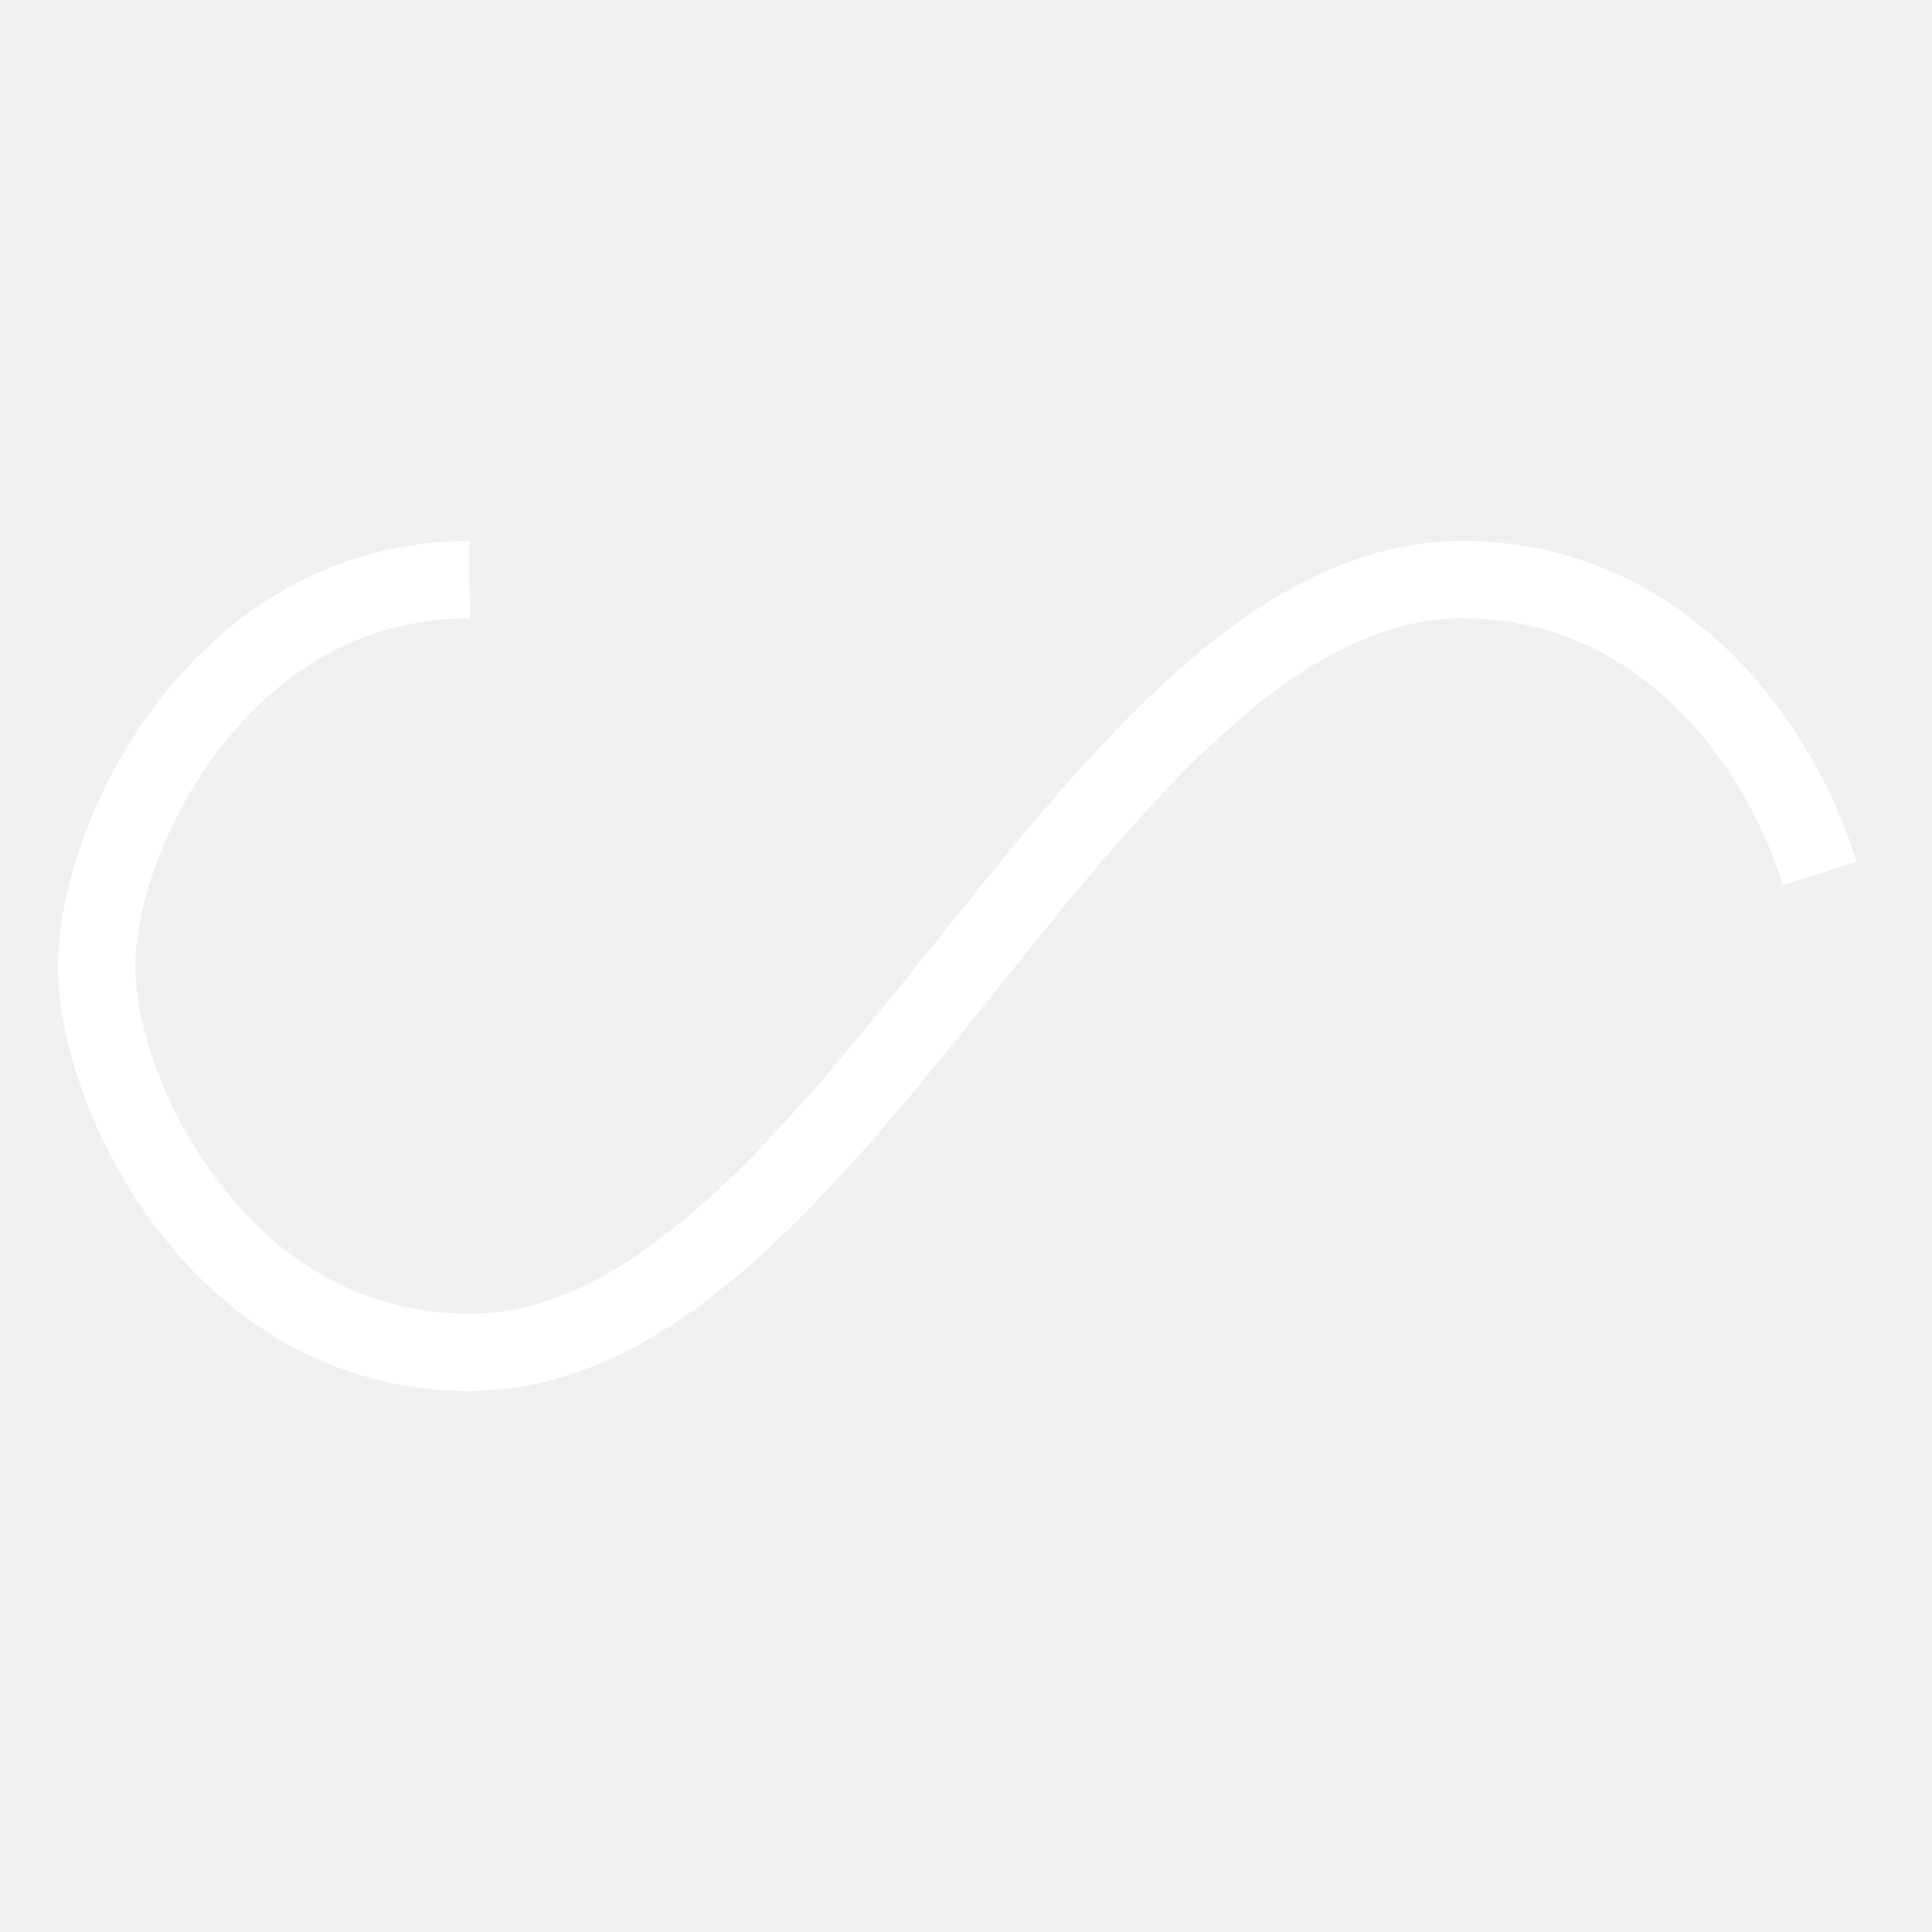
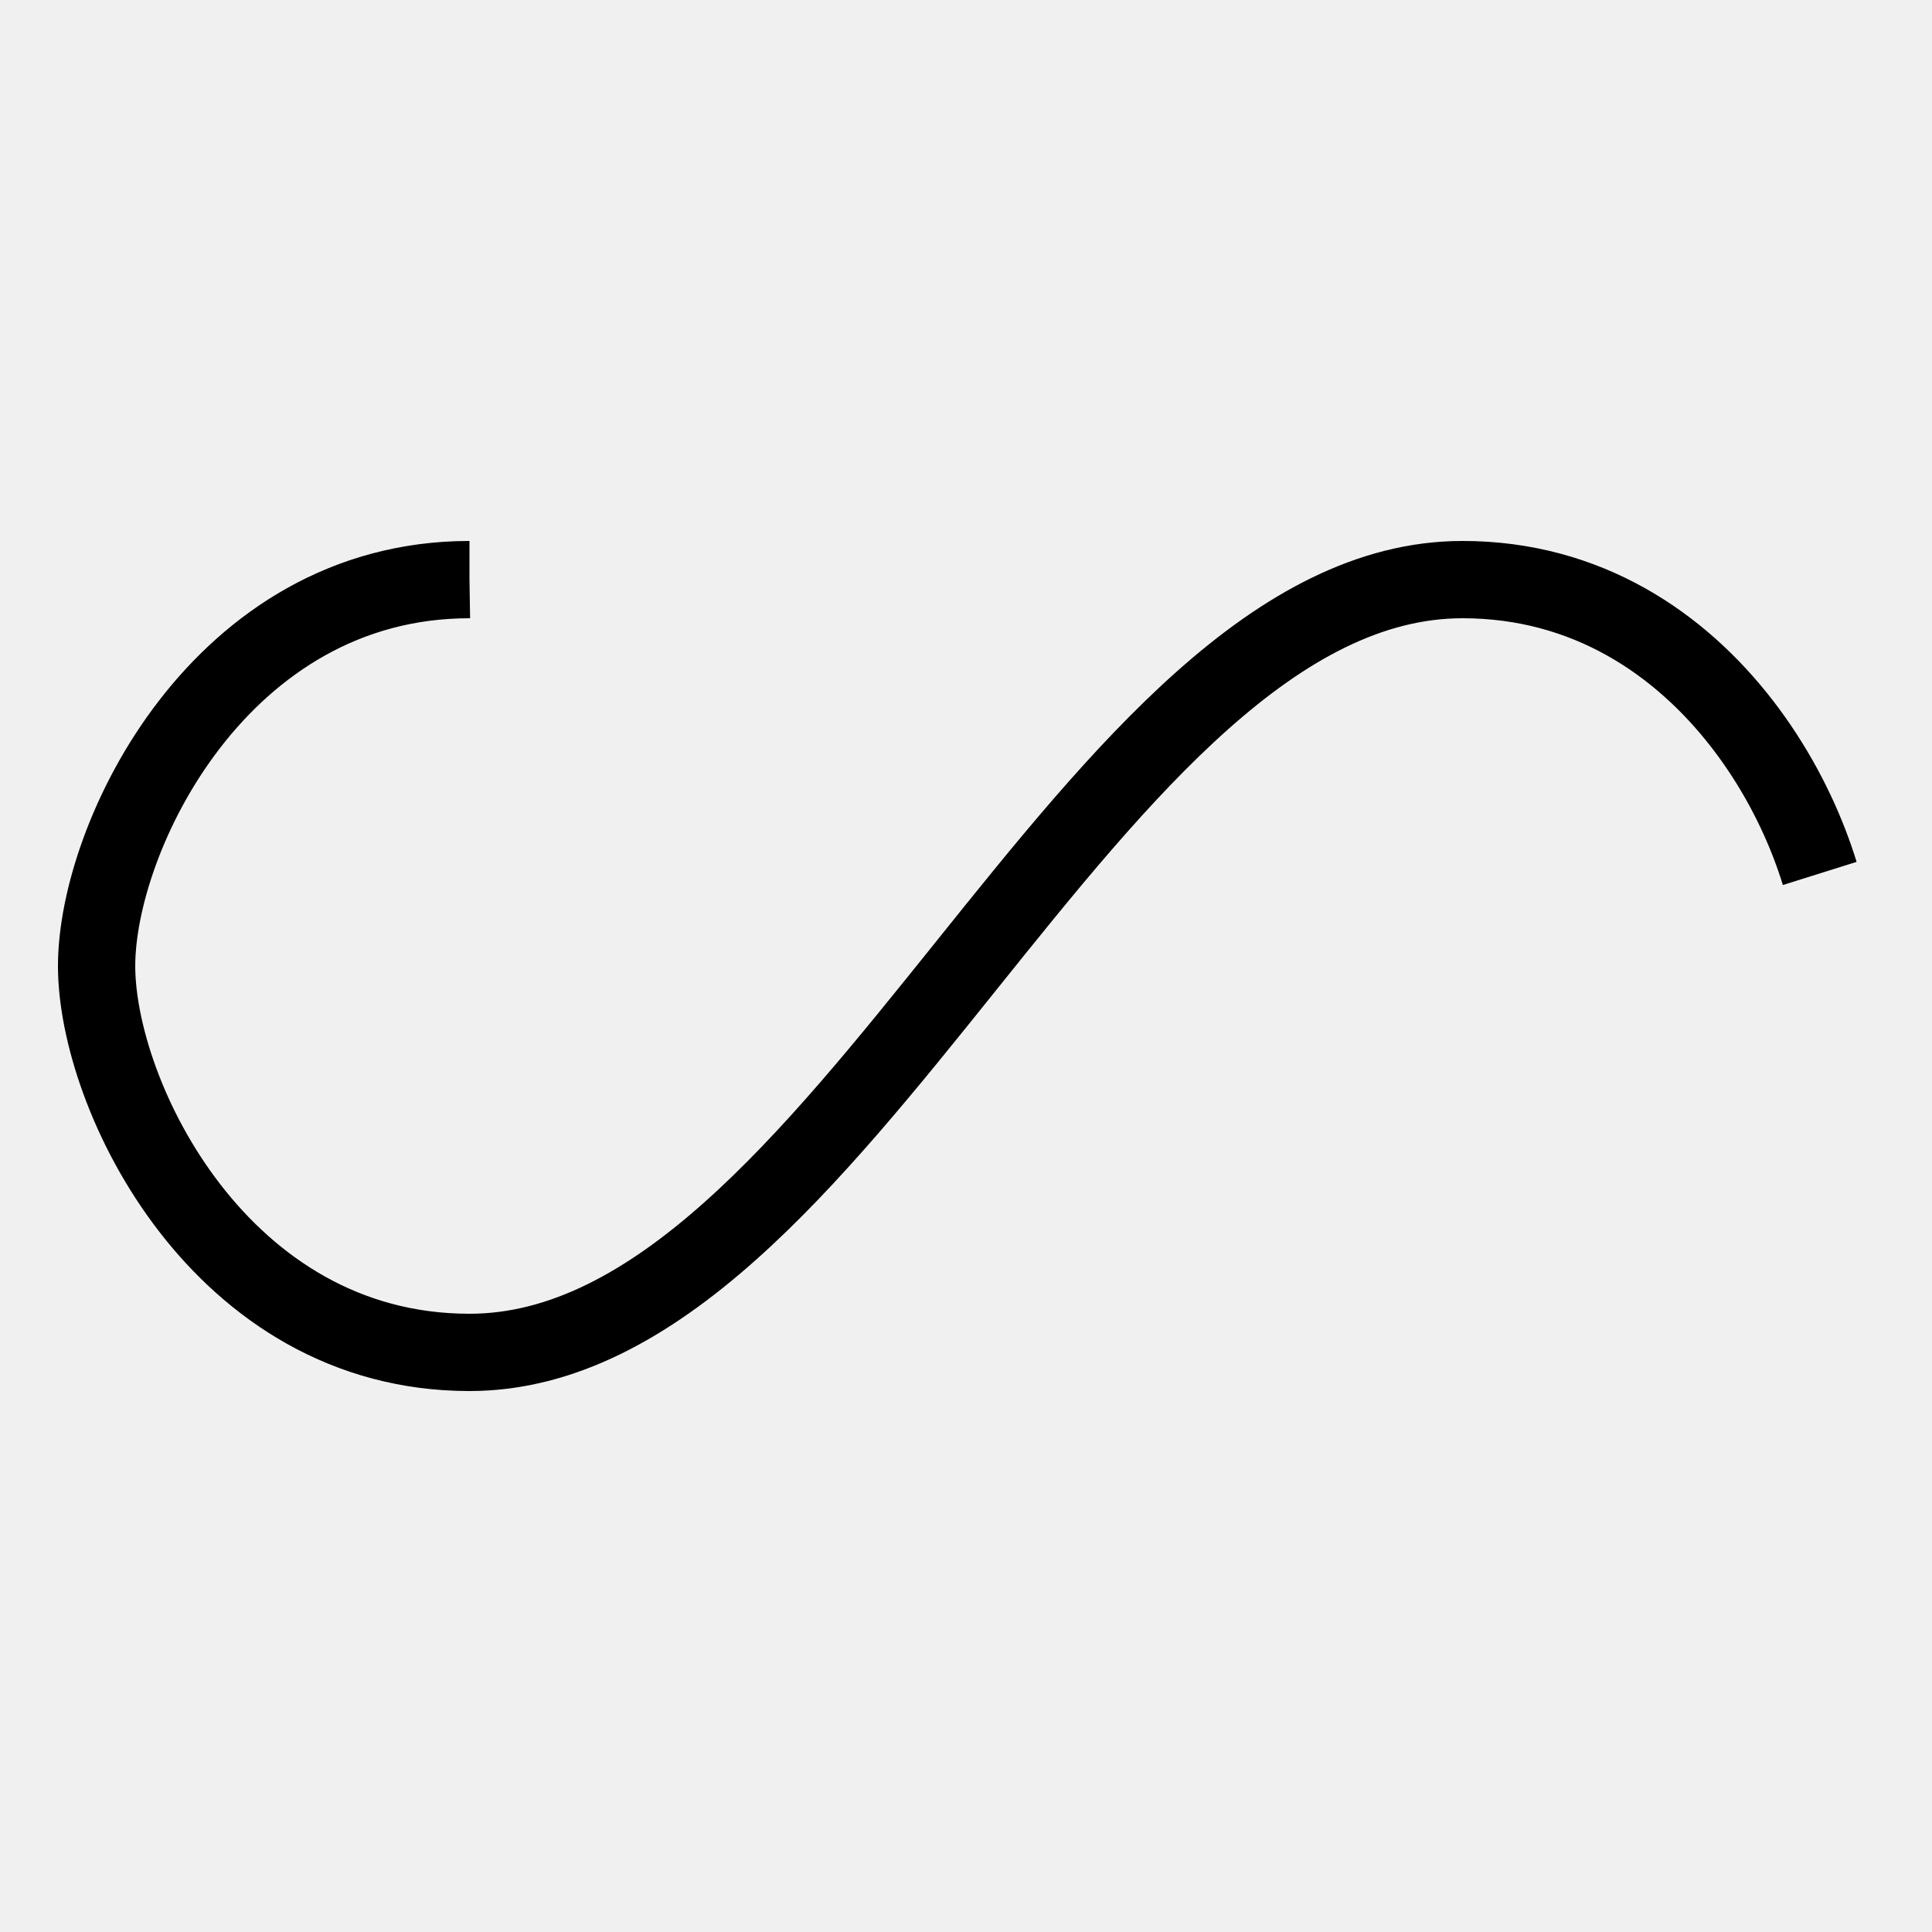
<svg xmlns="http://www.w3.org/2000/svg" width="150px" height="150px" viewBox="0 0 100 100" preserveAspectRatio="xMidYMid" class="lds-infinity" style="background-image: none; background-position: initial initial; background-repeat: initial initial;">
-   <path fill="none" ng-attr-stroke="{{config.stroke}}" ng-attr-stroke-width="{{config.width}}" ng-attr-stroke-dasharray="{{config.dasharray}}" d="M24.3,30C11.4,30,5,43.3,5,50s6.4,20,19.3,20c19.3,0,32.1-40,51.4-40 C88.6,30,95,43.3,95,50s-6.4,20-19.3,20C56.4,70,43.6,30,24.3,30z" stroke="#ffffff" stroke-width="4" stroke-dasharray="153.953 102.636">
+   <path fill="none" ng-attr-stroke="{{config.stroke}}" ng-attr-stroke-width="{{config.width}}" ng-attr-stroke-dasharray="{{config.dasharray}}" d="M24.3,30C11.4,30,5,43.3,5,50s6.4,20,19.3,20c19.3,0,32.1-40,51.4-40 C88.6,30,95,43.3,95,50s-6.4,20-19.3,20C56.4,70,43.6,30,24.3,30z" stroke="#000" stroke-width="4" stroke-dasharray="153.953 102.636">
    <animate attributeName="stroke-dashoffset" calcMode="linear" values="0;256.589" keyTimes="0;1" dur="1.8" begin="0s" repeatCount="indefinite" />
  </path>
</svg>
